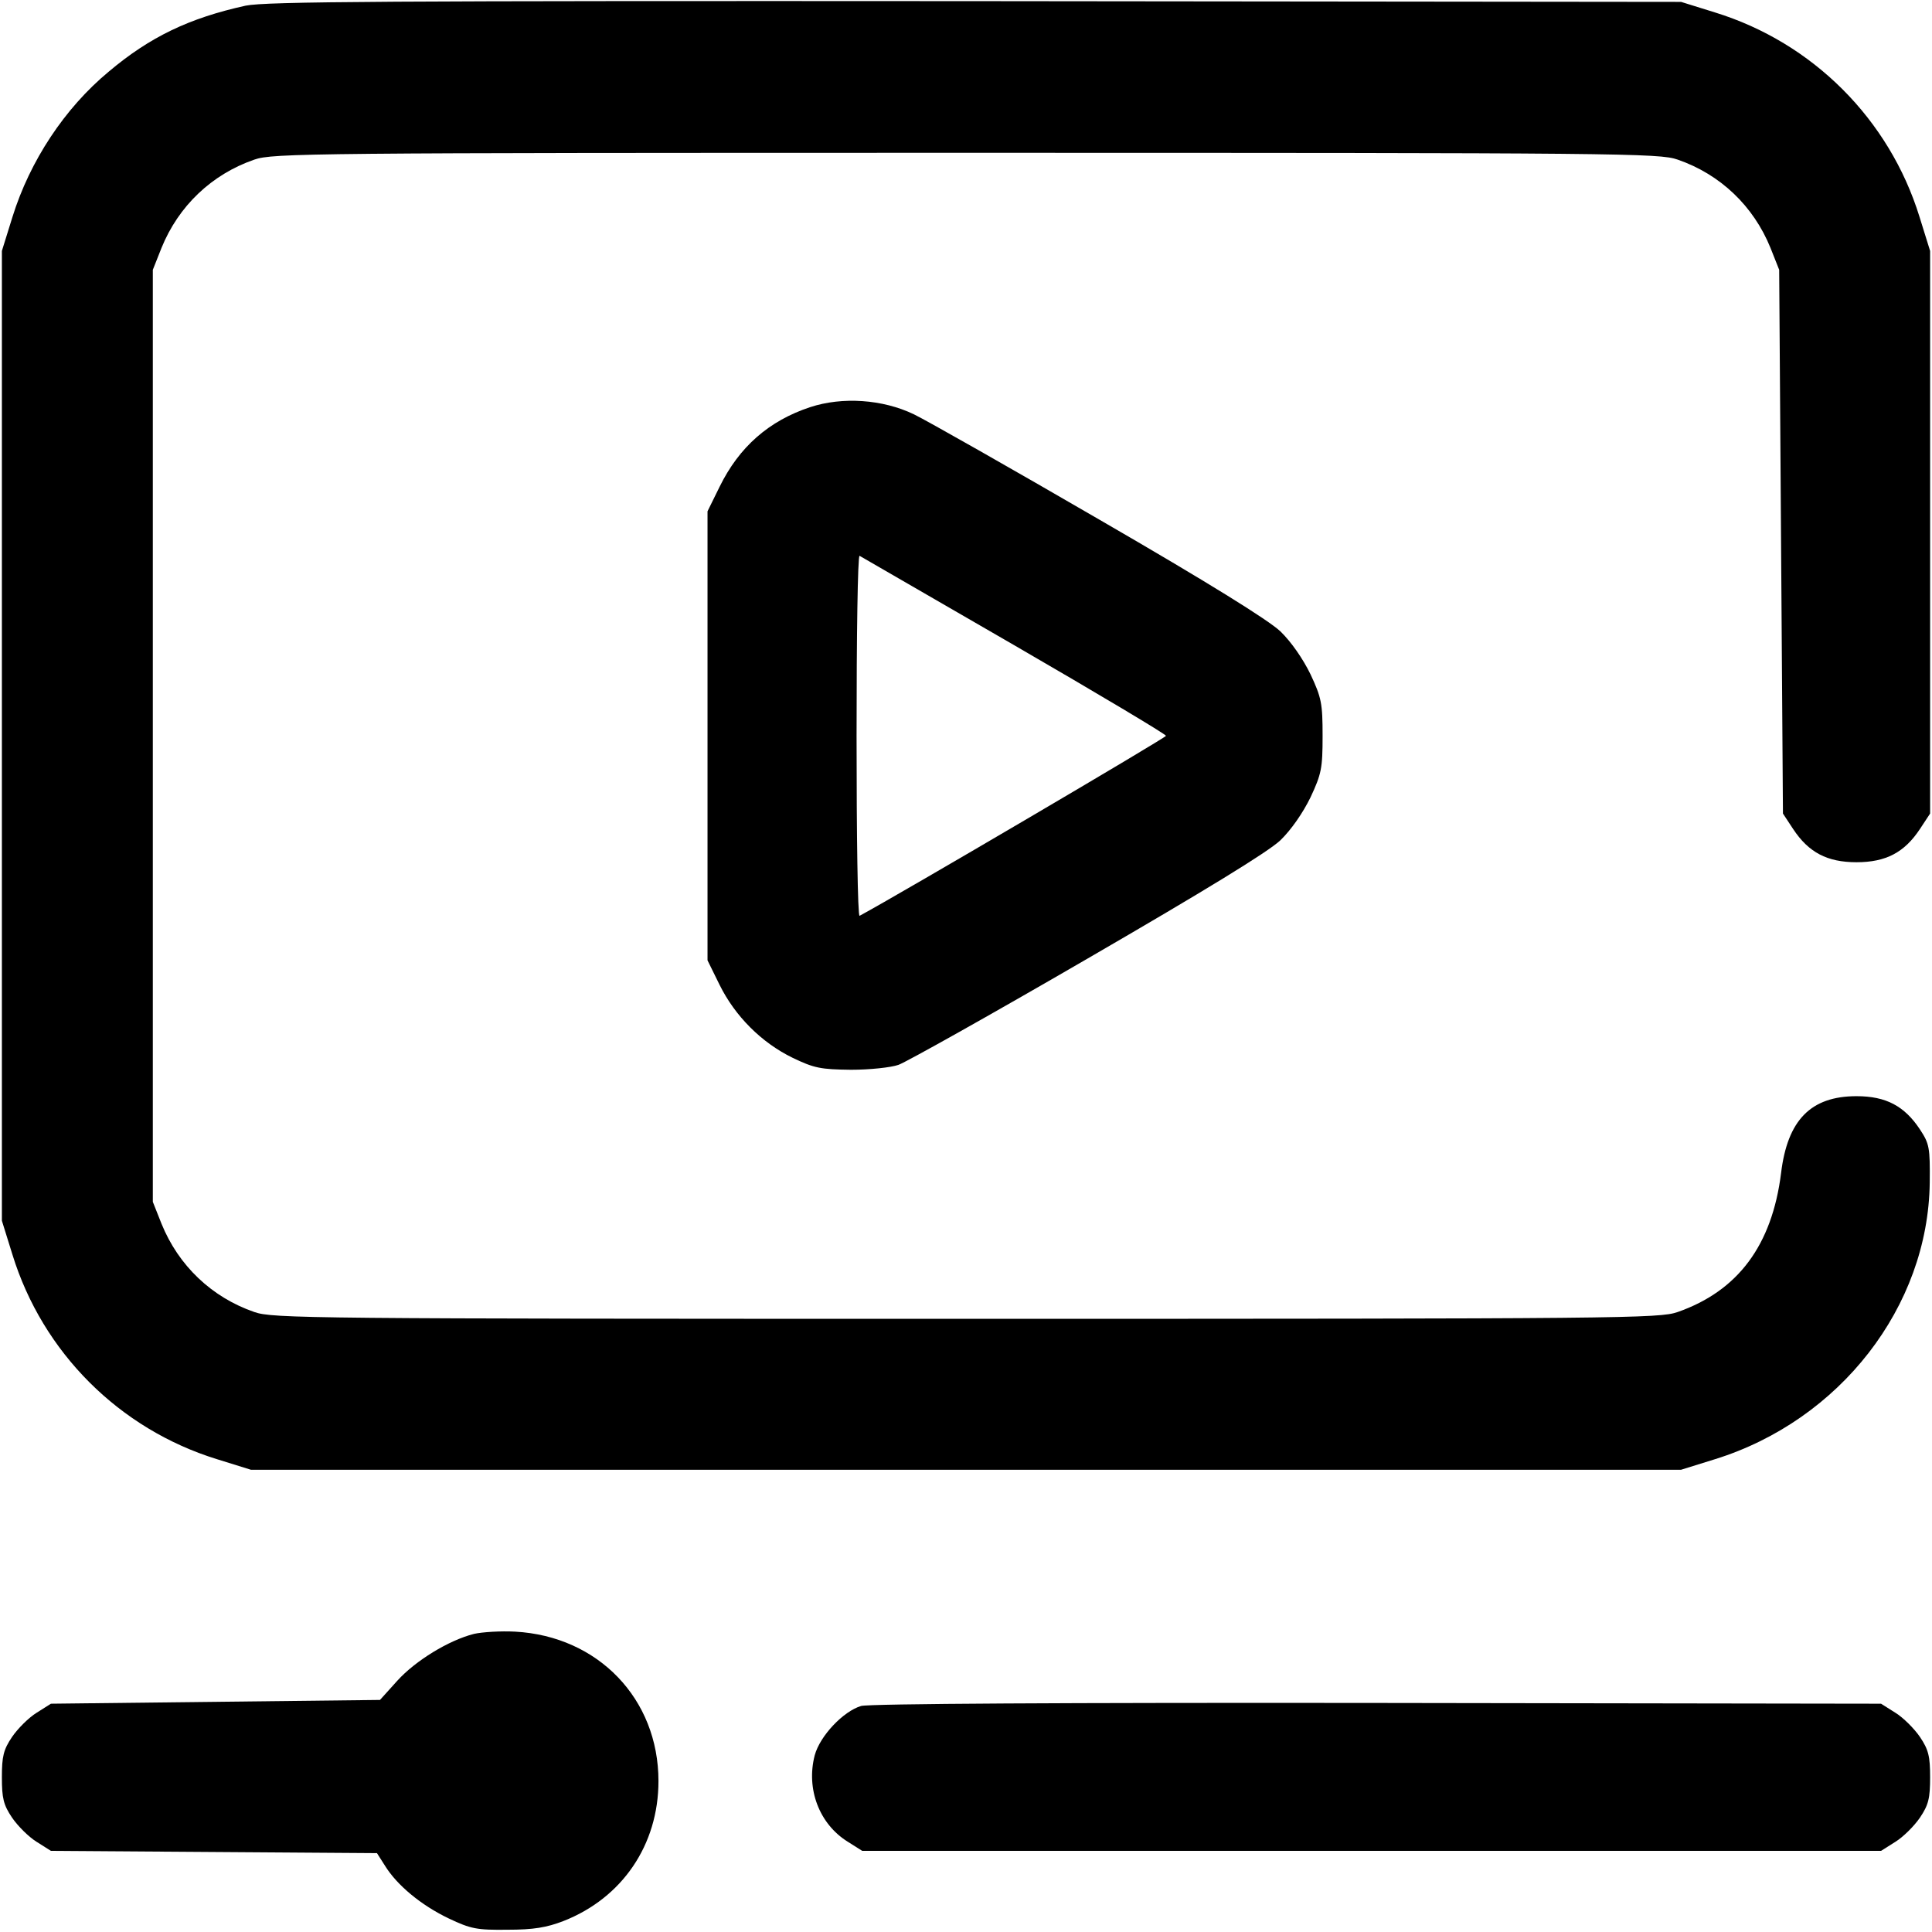
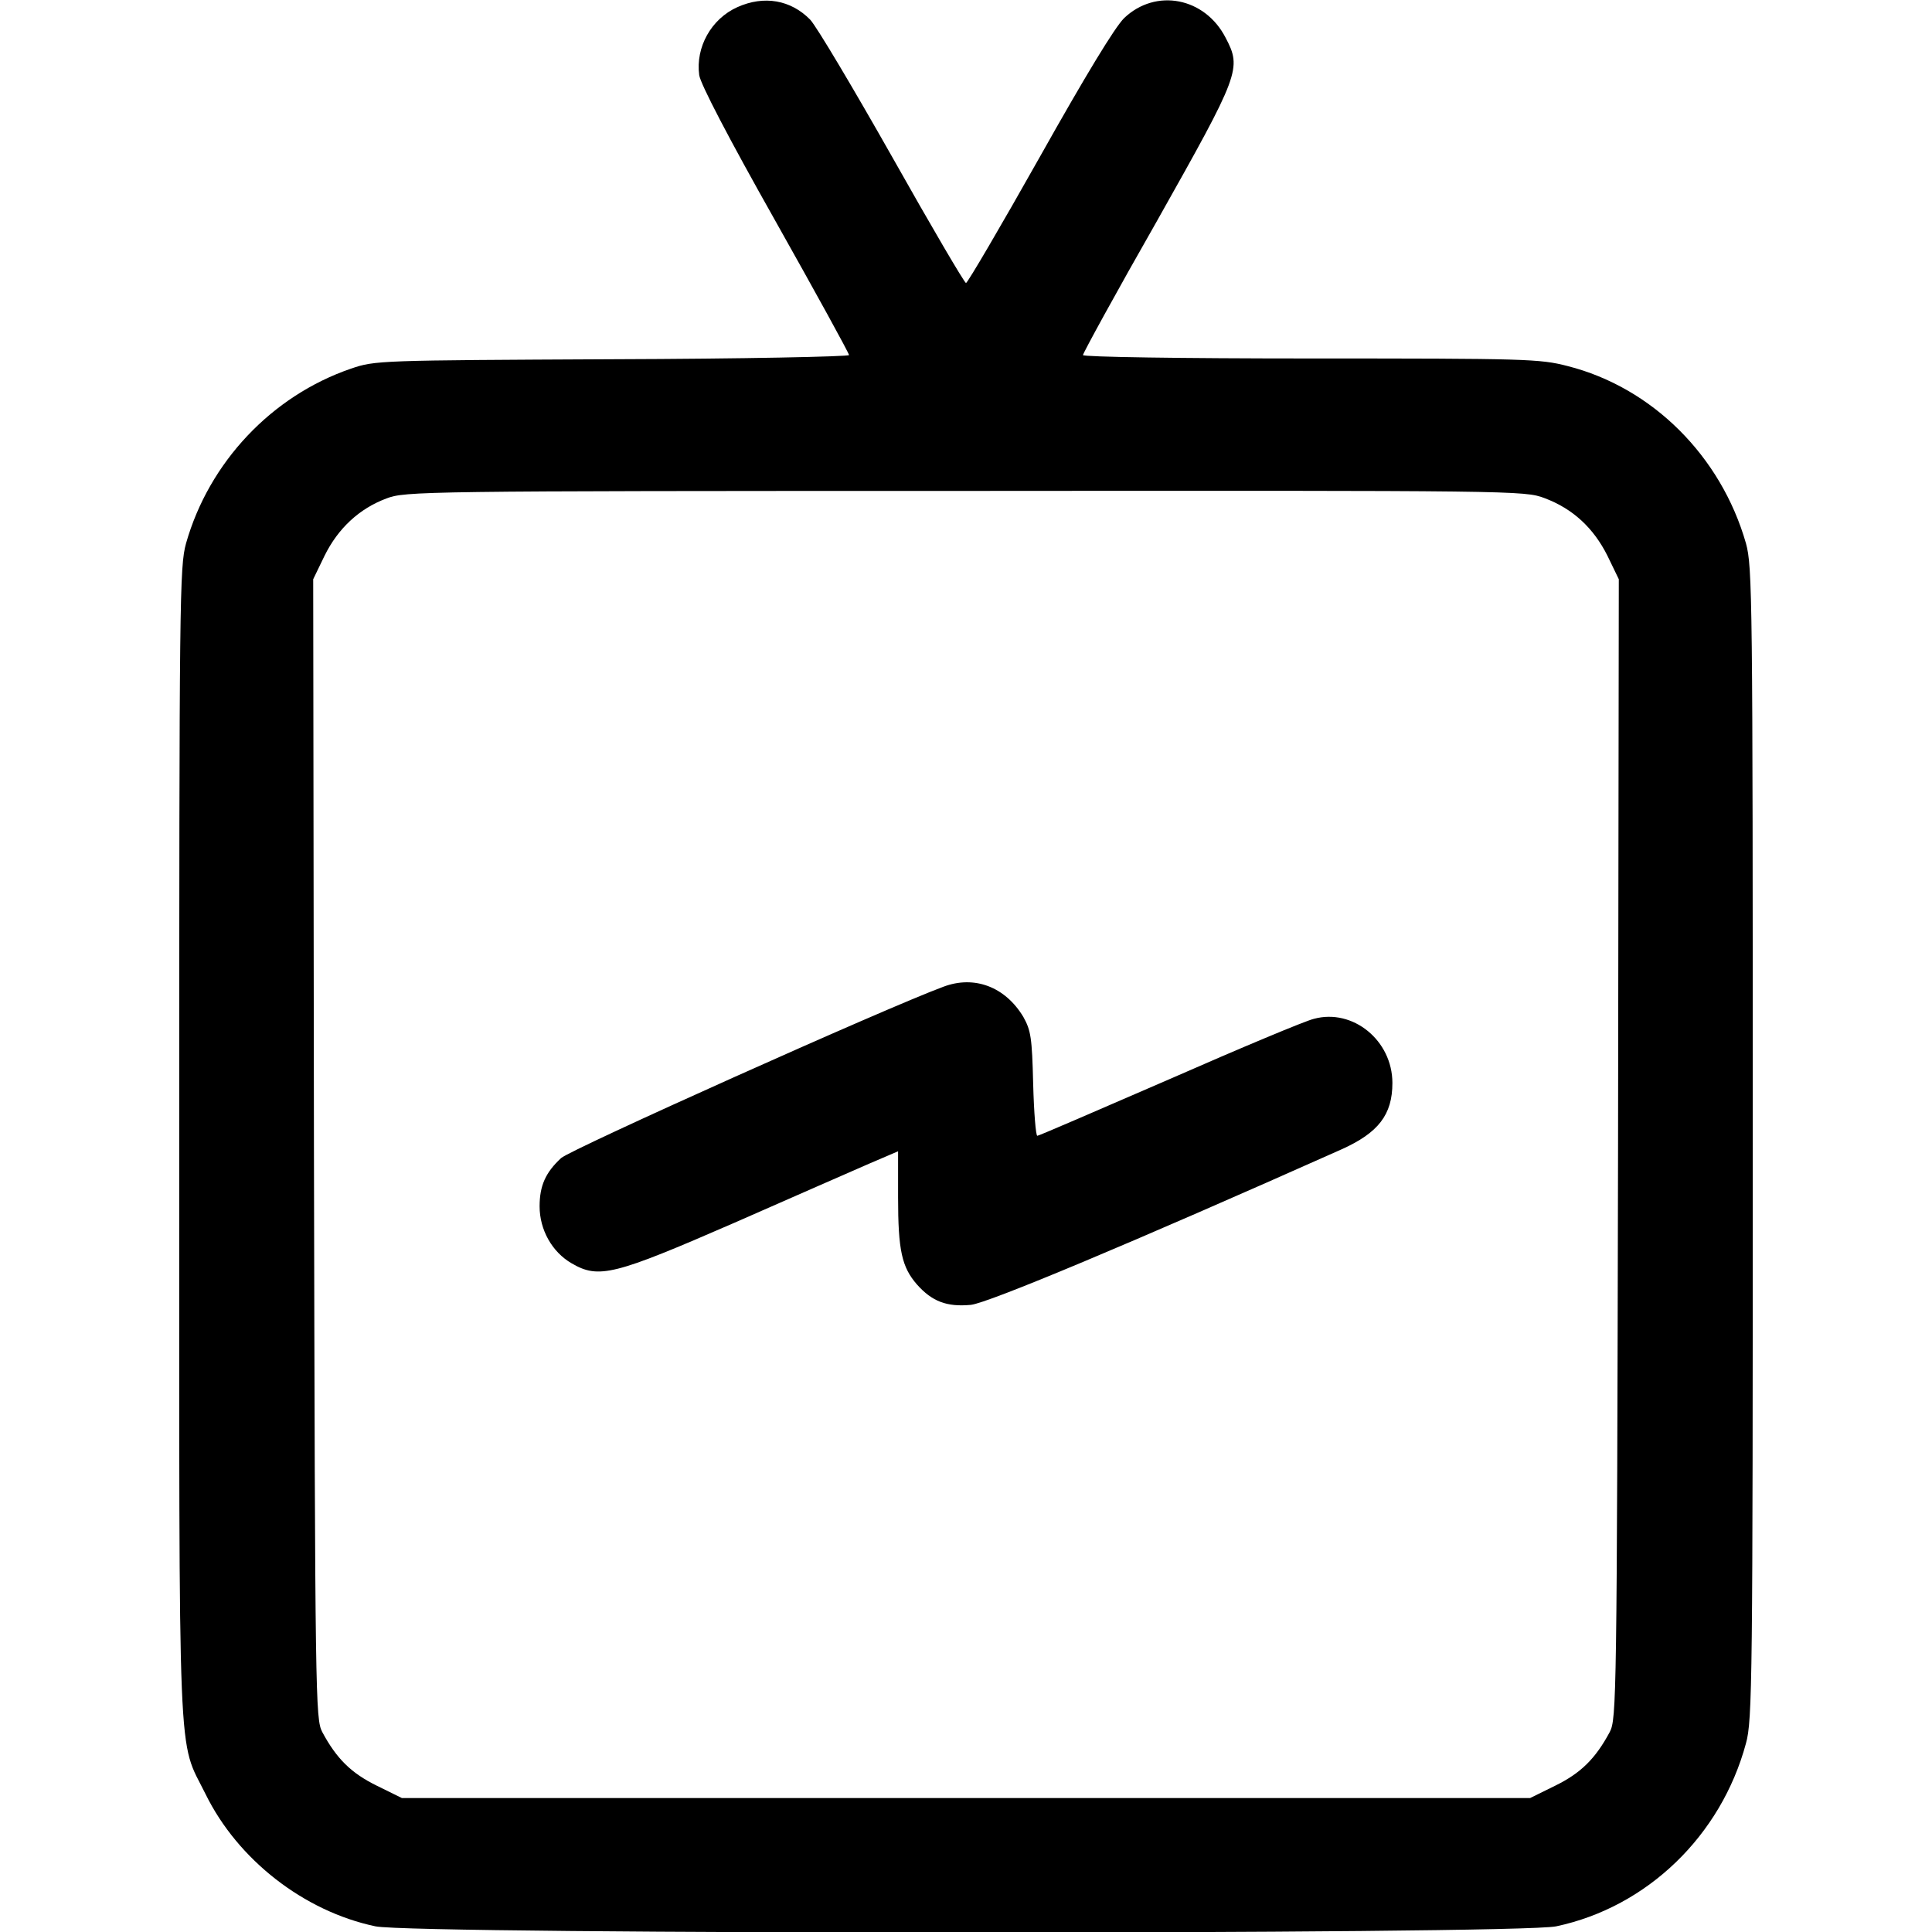
<svg xmlns="http://www.w3.org/2000/svg" version="1.0" width="512pt" height="512pt" viewBox="0 0 512 512" preserveAspectRatio="xMidYMid meet">
  <g transform="translate(0,512) scale(0.1,-0.1)" fill="#000000" stroke="none">
-     <path d="M651 5105 c-150 -33 -254 -83 -363 -175 -117 -97 -209 -237 -255 -385 l-28 -90 0 -1285 0 -1285 28 -90 c80 -259 283 -462 542 -542 l90 -28 1895 0 1895 0 90 28 c331 103 565 404 569 733 1 93 -1 103 -26 141 -41 62 -90 88 -168 88 -121 0 -183 -63 -200 -204 -24 -191 -114 -312 -274 -368 -48 -17 -146 -18 -1886 -18 -1740 0 -1838 1 -1886 18 -113 39 -201 123 -246 234 l-23 58 0 1235 0 1235 23 58 c45 111 133 195 246 234 48 17 146 18 1886 18 1740 0 1838 -1 1886 -18 113 -39 201 -123 246 -234 l23 -58 5 -721 5 -720 27 -41 c41 -62 90 -88 168 -88 78 0 127 26 168 88 l27 41 0 745 0 746 -28 90 c-80 259 -283 462 -542 542 l-90 28 -1870 2 c-1567 1 -1880 -1 -1934 -12z" />
-     <path d="M2147 4041 c-109 -36 -188 -105 -240 -211 l-32 -65 0 -595 0 -595 32 -65 c41 -83 111 -153 193 -193 58 -28 75 -31 155 -32 50 0 106 6 126 13 20 7 245 133 500 281 314 182 479 283 512 314 29 28 60 73 80 114 29 62 32 77 32 163 0 86 -3 101 -32 163 -20 41 -51 86 -80 114 -32 30 -191 129 -478 295 -236 137 -458 263 -493 280 -83 40 -190 47 -275 19z m541 -631 c221 -128 402 -236 402 -240 0 -5 -708 -421 -812 -477 -5 -2 -8 212 -8 477 0 265 3 479 8 477 4 -2 188 -109 410 -237z" />
-     <path d="M1256 790 c-67 -17 -155 -71 -203 -124 l-46 -51 -436 -5 -436 -5 -38 -24 c-21 -13 -50 -42 -65 -64 -23 -34 -27 -52 -27 -107 0 -55 4 -73 27 -107 15 -22 44 -51 65 -64 l38 -24 432 -3 432 -3 21 -33 c32 -52 96 -105 169 -140 59 -28 75 -31 156 -30 69 0 104 6 148 23 156 61 252 202 252 371 0 218 -160 384 -380 396 -38 2 -87 -1 -109 -6z" />
-     <path d="M2282 599 c-47 -14 -109 -79 -123 -131 -23 -89 12 -182 88 -229 l38 -24 1350 0 1350 0 38 24 c21 13 50 42 65 64 23 34 27 52 27 107 0 55 -4 73 -27 107 -15 22 -44 51 -65 64 l-38 24 -1335 2 c-824 1 -1348 -2 -1368 -8z" />
+     <path d="M1954 5101 c-69 -31 -111 -106 -101 -180 3 -23 78 -167 201 -385 108 -192 196 -352 196 -357 0 -4 -282 -10 -627 -11 -618 -3 -629 -3 -693 -25 -210 -72 -376 -248 -437 -463 -17 -62 -18 -141 -18 -1590 0 -1701 -5 -1573 70 -1725 85 -173 260 -310 450 -350 104 -22 3025 -22 3129 0 241 51 437 240 503 485 17 61 18 166 18 1590 0 1449 -1 1528 -18 1590 -66 231 -248 413 -473 470 -73 19 -111 20 -681 20 -343 0 -603 4 -603 9 0 5 88 166 197 357 219 389 224 402 181 484 -55 107 -185 132 -269 52 -25 -25 -101 -150 -224 -369 -103 -183 -191 -333 -195 -333 -4 0 -92 150 -195 333 -103 182 -201 347 -218 365 -51 52 -122 65 -193 33z m2139 -1301 c75 -28 130 -79 167 -153 l30 -62 -2 -1510 c-3 -1458 -4 -1511 -22 -1545 -38 -71 -77 -109 -144 -142 l-67 -33 -1495 0 -1495 0 -67 33 c-67 33 -106 71 -144 142 -18 34 -19 87 -22 1545 l-2 1510 30 62 c36 73 92 125 164 152 50 19 88 20 1533 20 1460 1 1483 1 1536 -19z" />
+     <path d="M2500 2505 c-152 -56 -990 -432 -1013 -454 -41 -38 -57 -73 -57 -128 0 -62 33 -121 85 -151 72 -42 113 -31 430 107 154 68 315 138 358 157 l77 33 0 -122 c0 -141 10 -185 50 -231 40 -45 79 -60 143 -54 46 5 426 164 982 412 98 44 135 92 135 176 0 113 -105 198 -208 170 -22 -5 -194 -77 -383 -160 -189 -82 -346 -150 -350 -150 -4 0 -9 62 -11 138 -3 122 -6 141 -26 177 -48 80 -130 111 -212 80z" />
  </g>
</svg>
